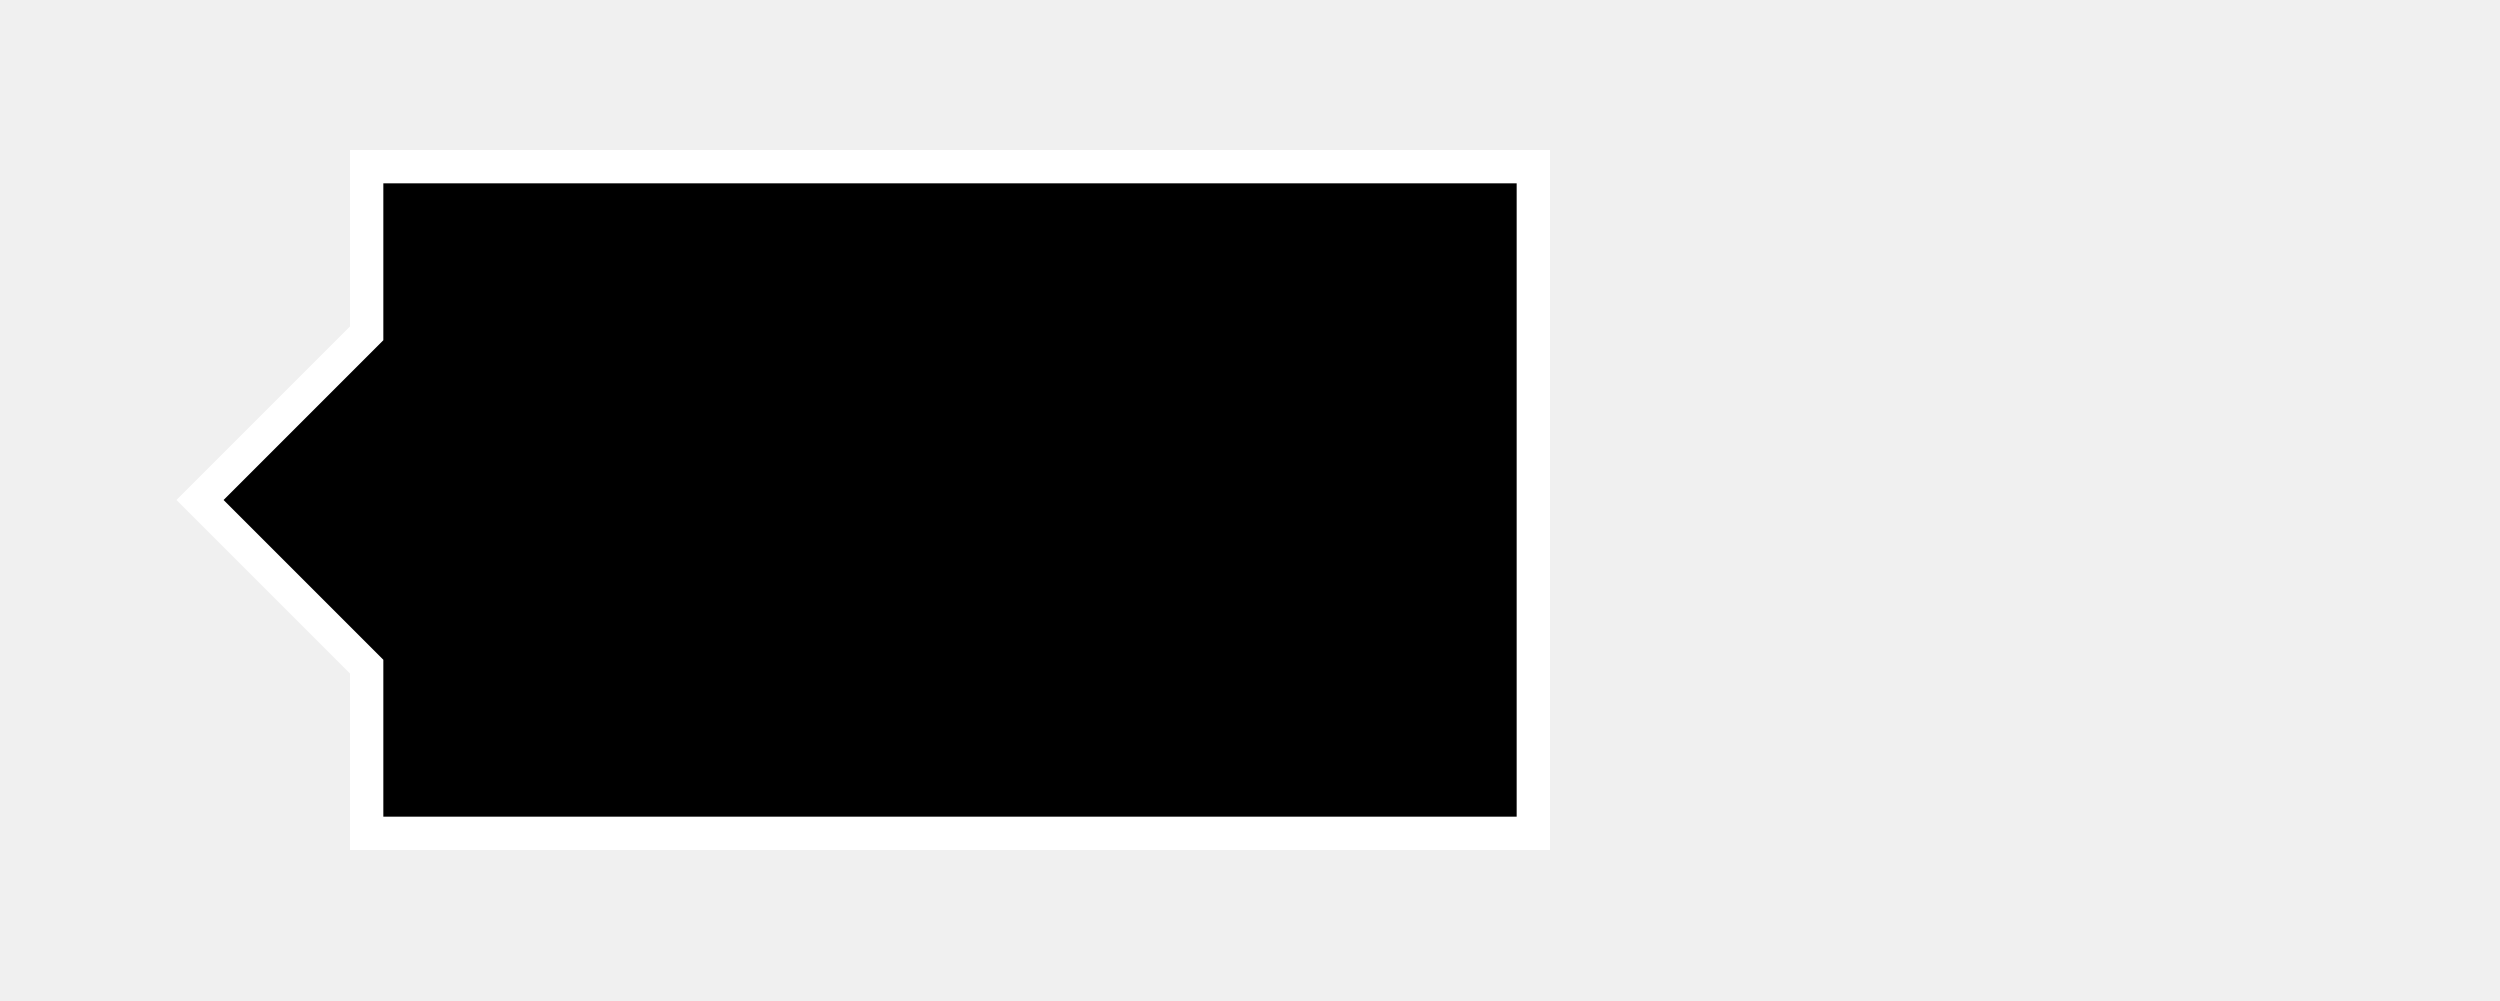
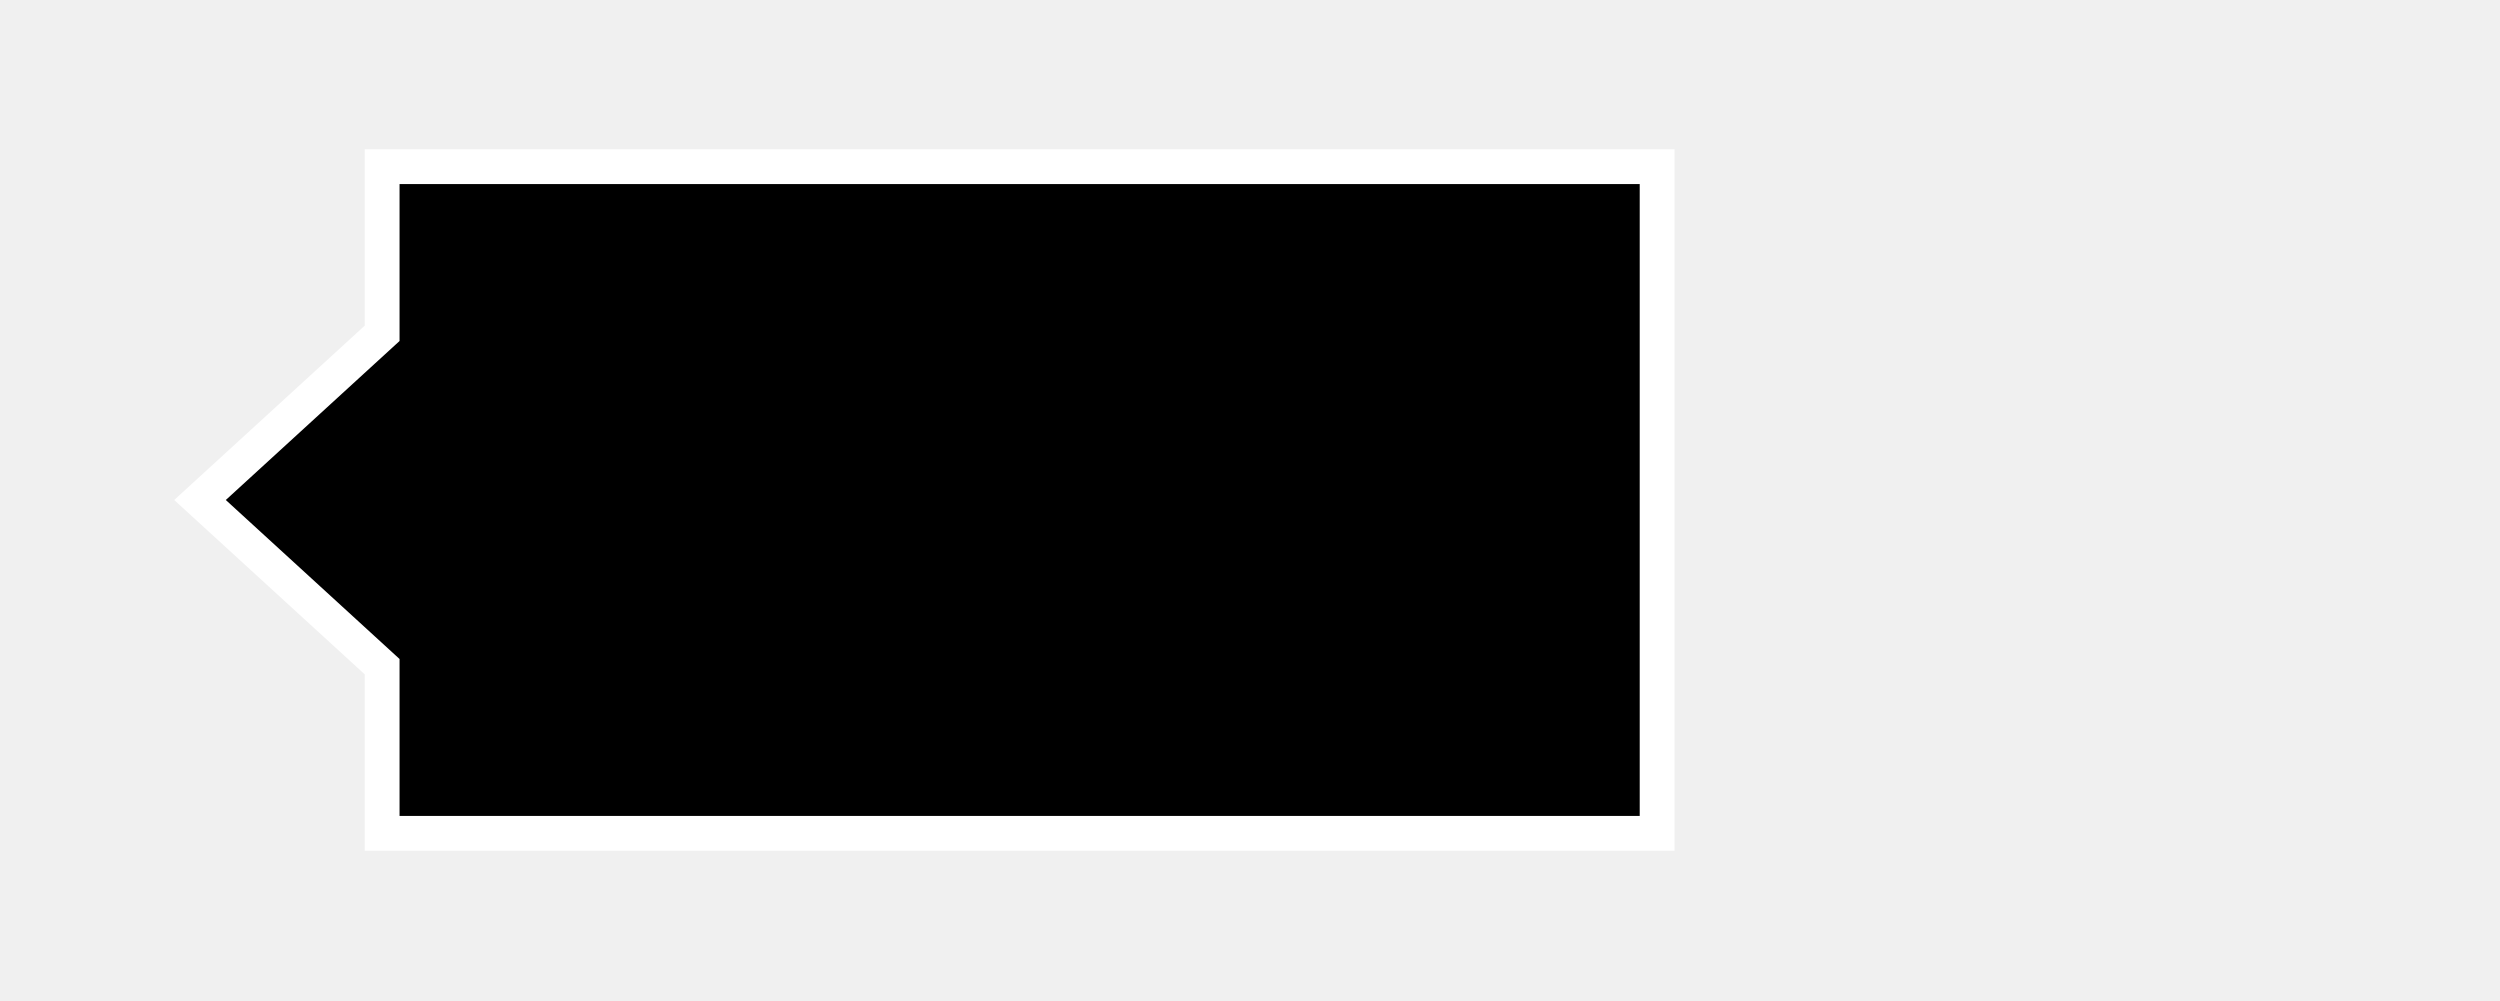
<svg xmlns="http://www.w3.org/2000/svg" width="75" height="30" id="svg2" version="1.1">
  <defs id="defs4" />
  <g id="layer1" transform="translate(0,-1022.362)">
-     <path style="fill:#000000;fill-opacity:1;stroke:#ffffff;stroke-opacity:1" d="m 11,1027.362 0,5 -5,5 5,5 0,5 35,0 0,-20 -35,0 z" id="rect4728-8" />
+     <path style="fill:#000000;fill-opacity:1;stroke:#ffffff;stroke-width:1.045;stroke-opacity:1" d="m 11.464,1027.362 v 5 l -5.464,5 5.464,5 v 5 h 38.25 v -20 z" id="rect4728-8" />
  </g>
</svg>
